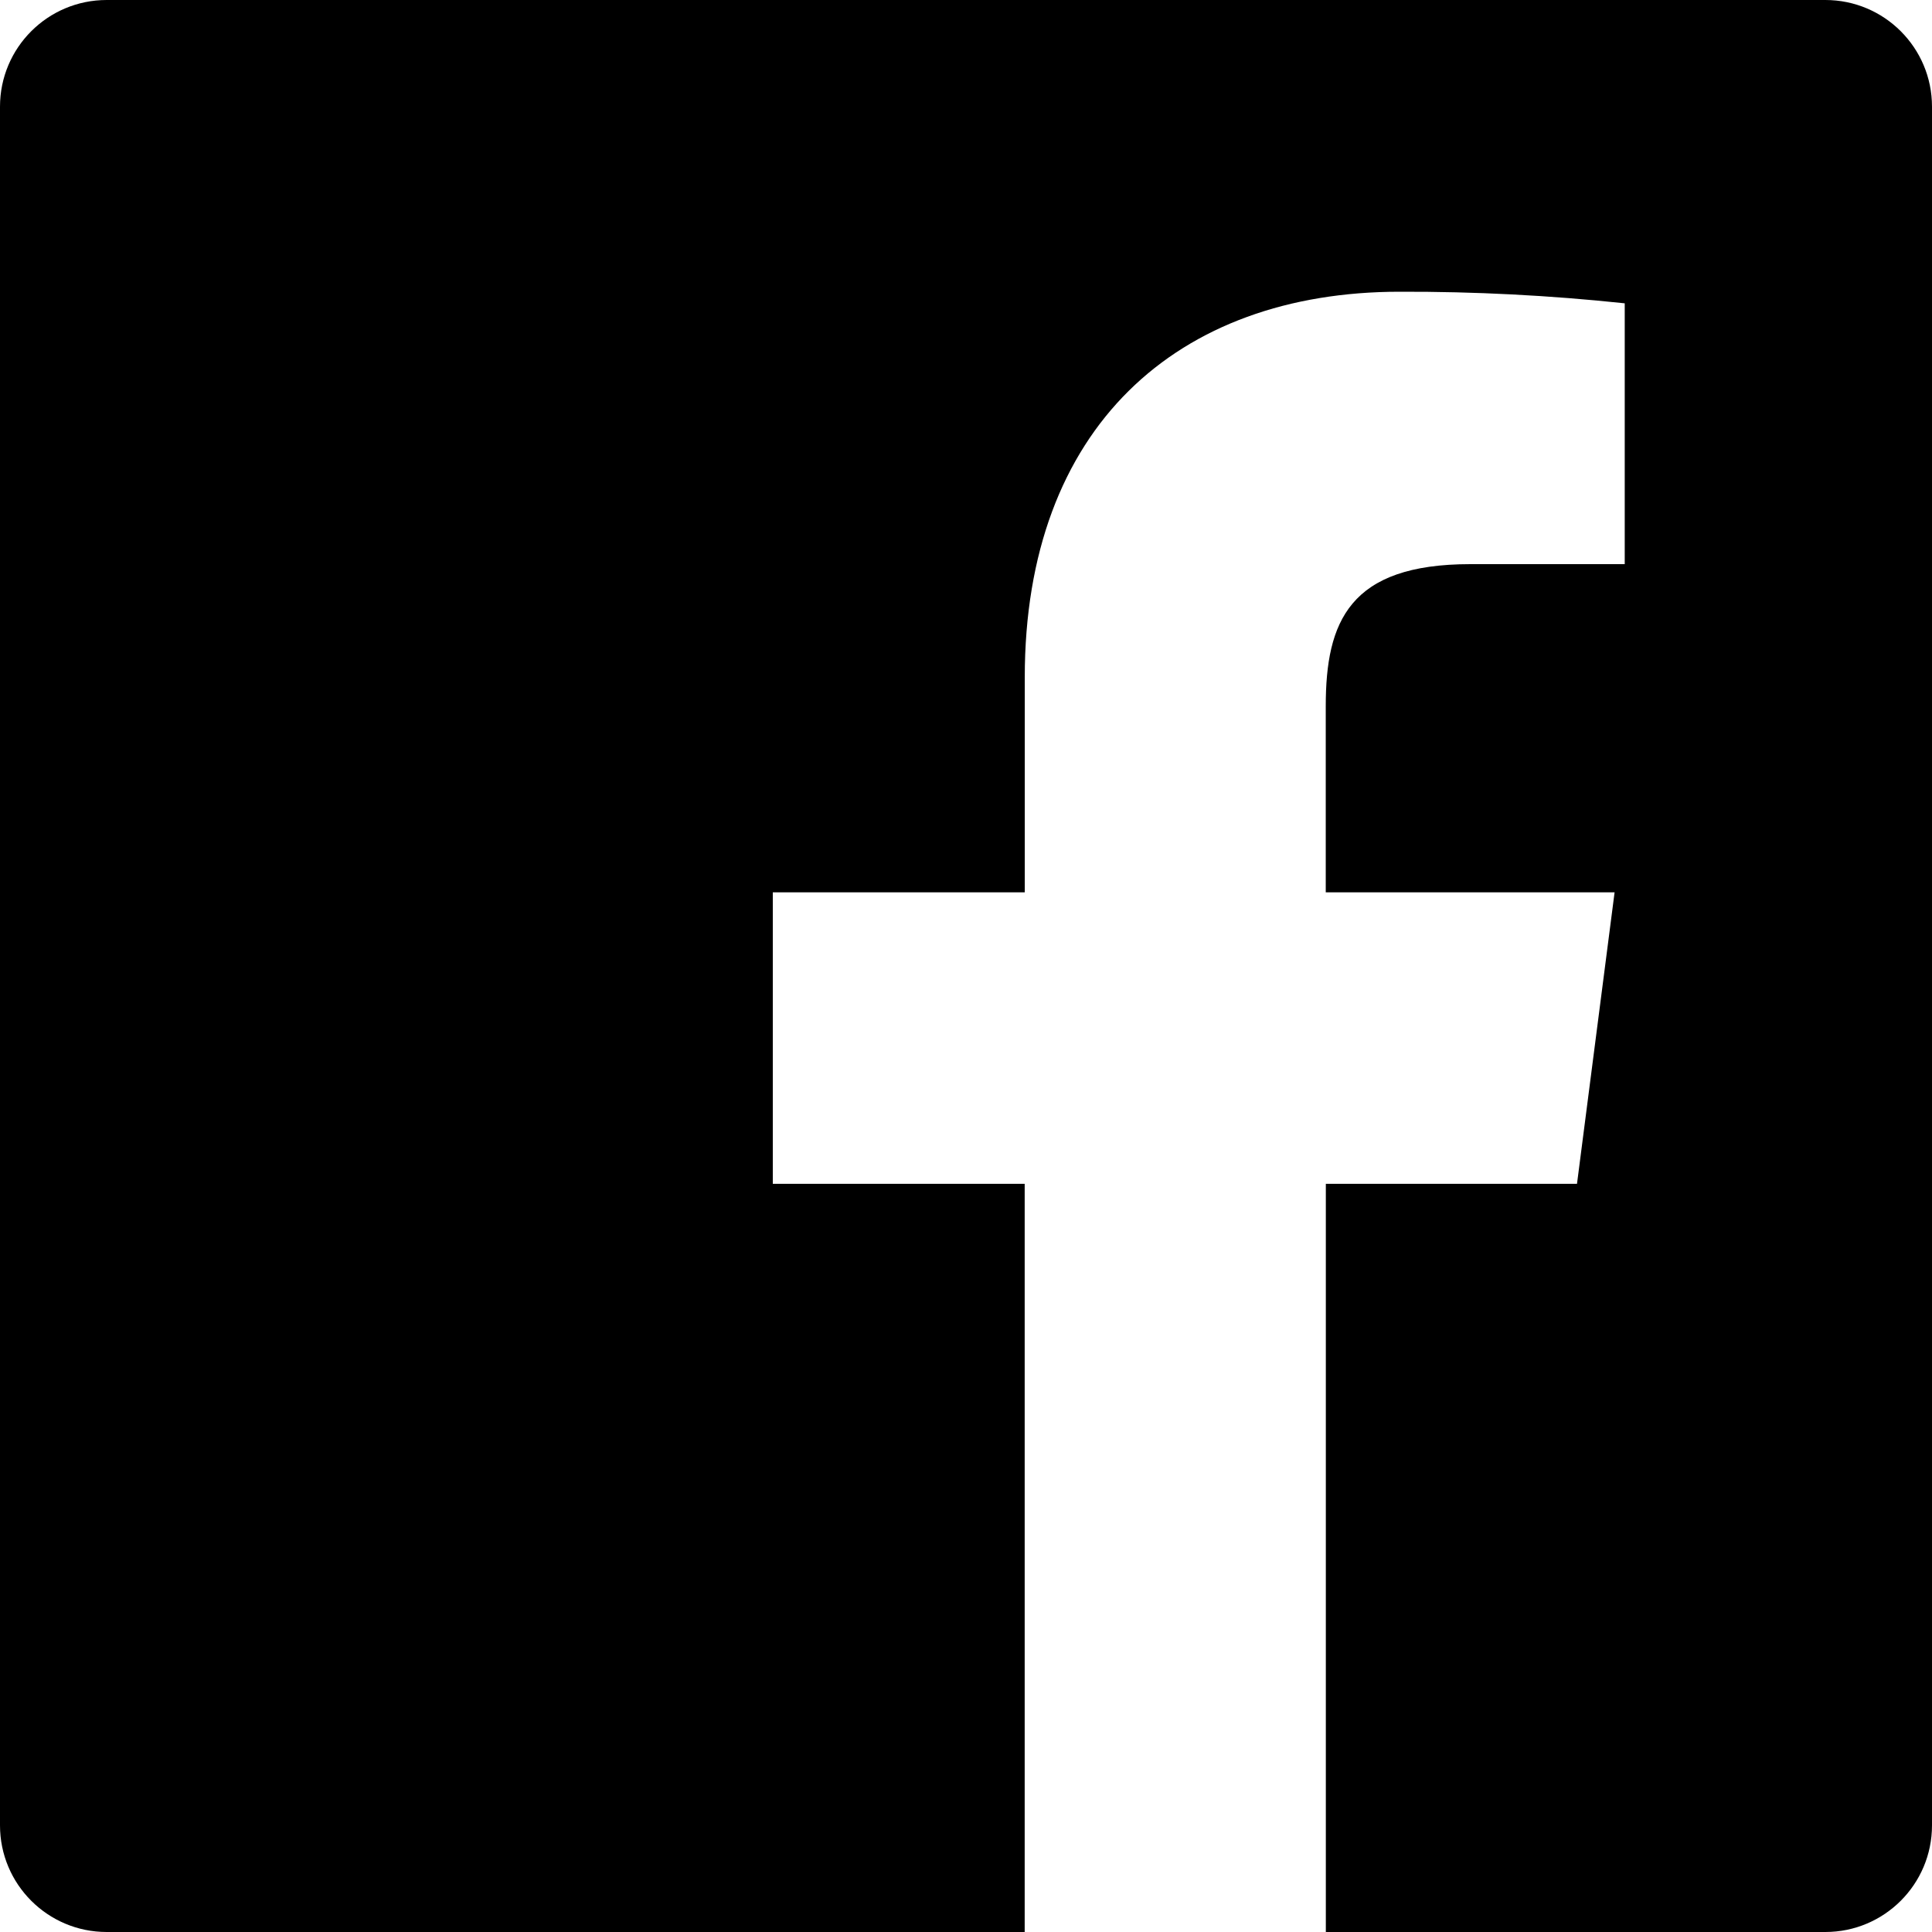
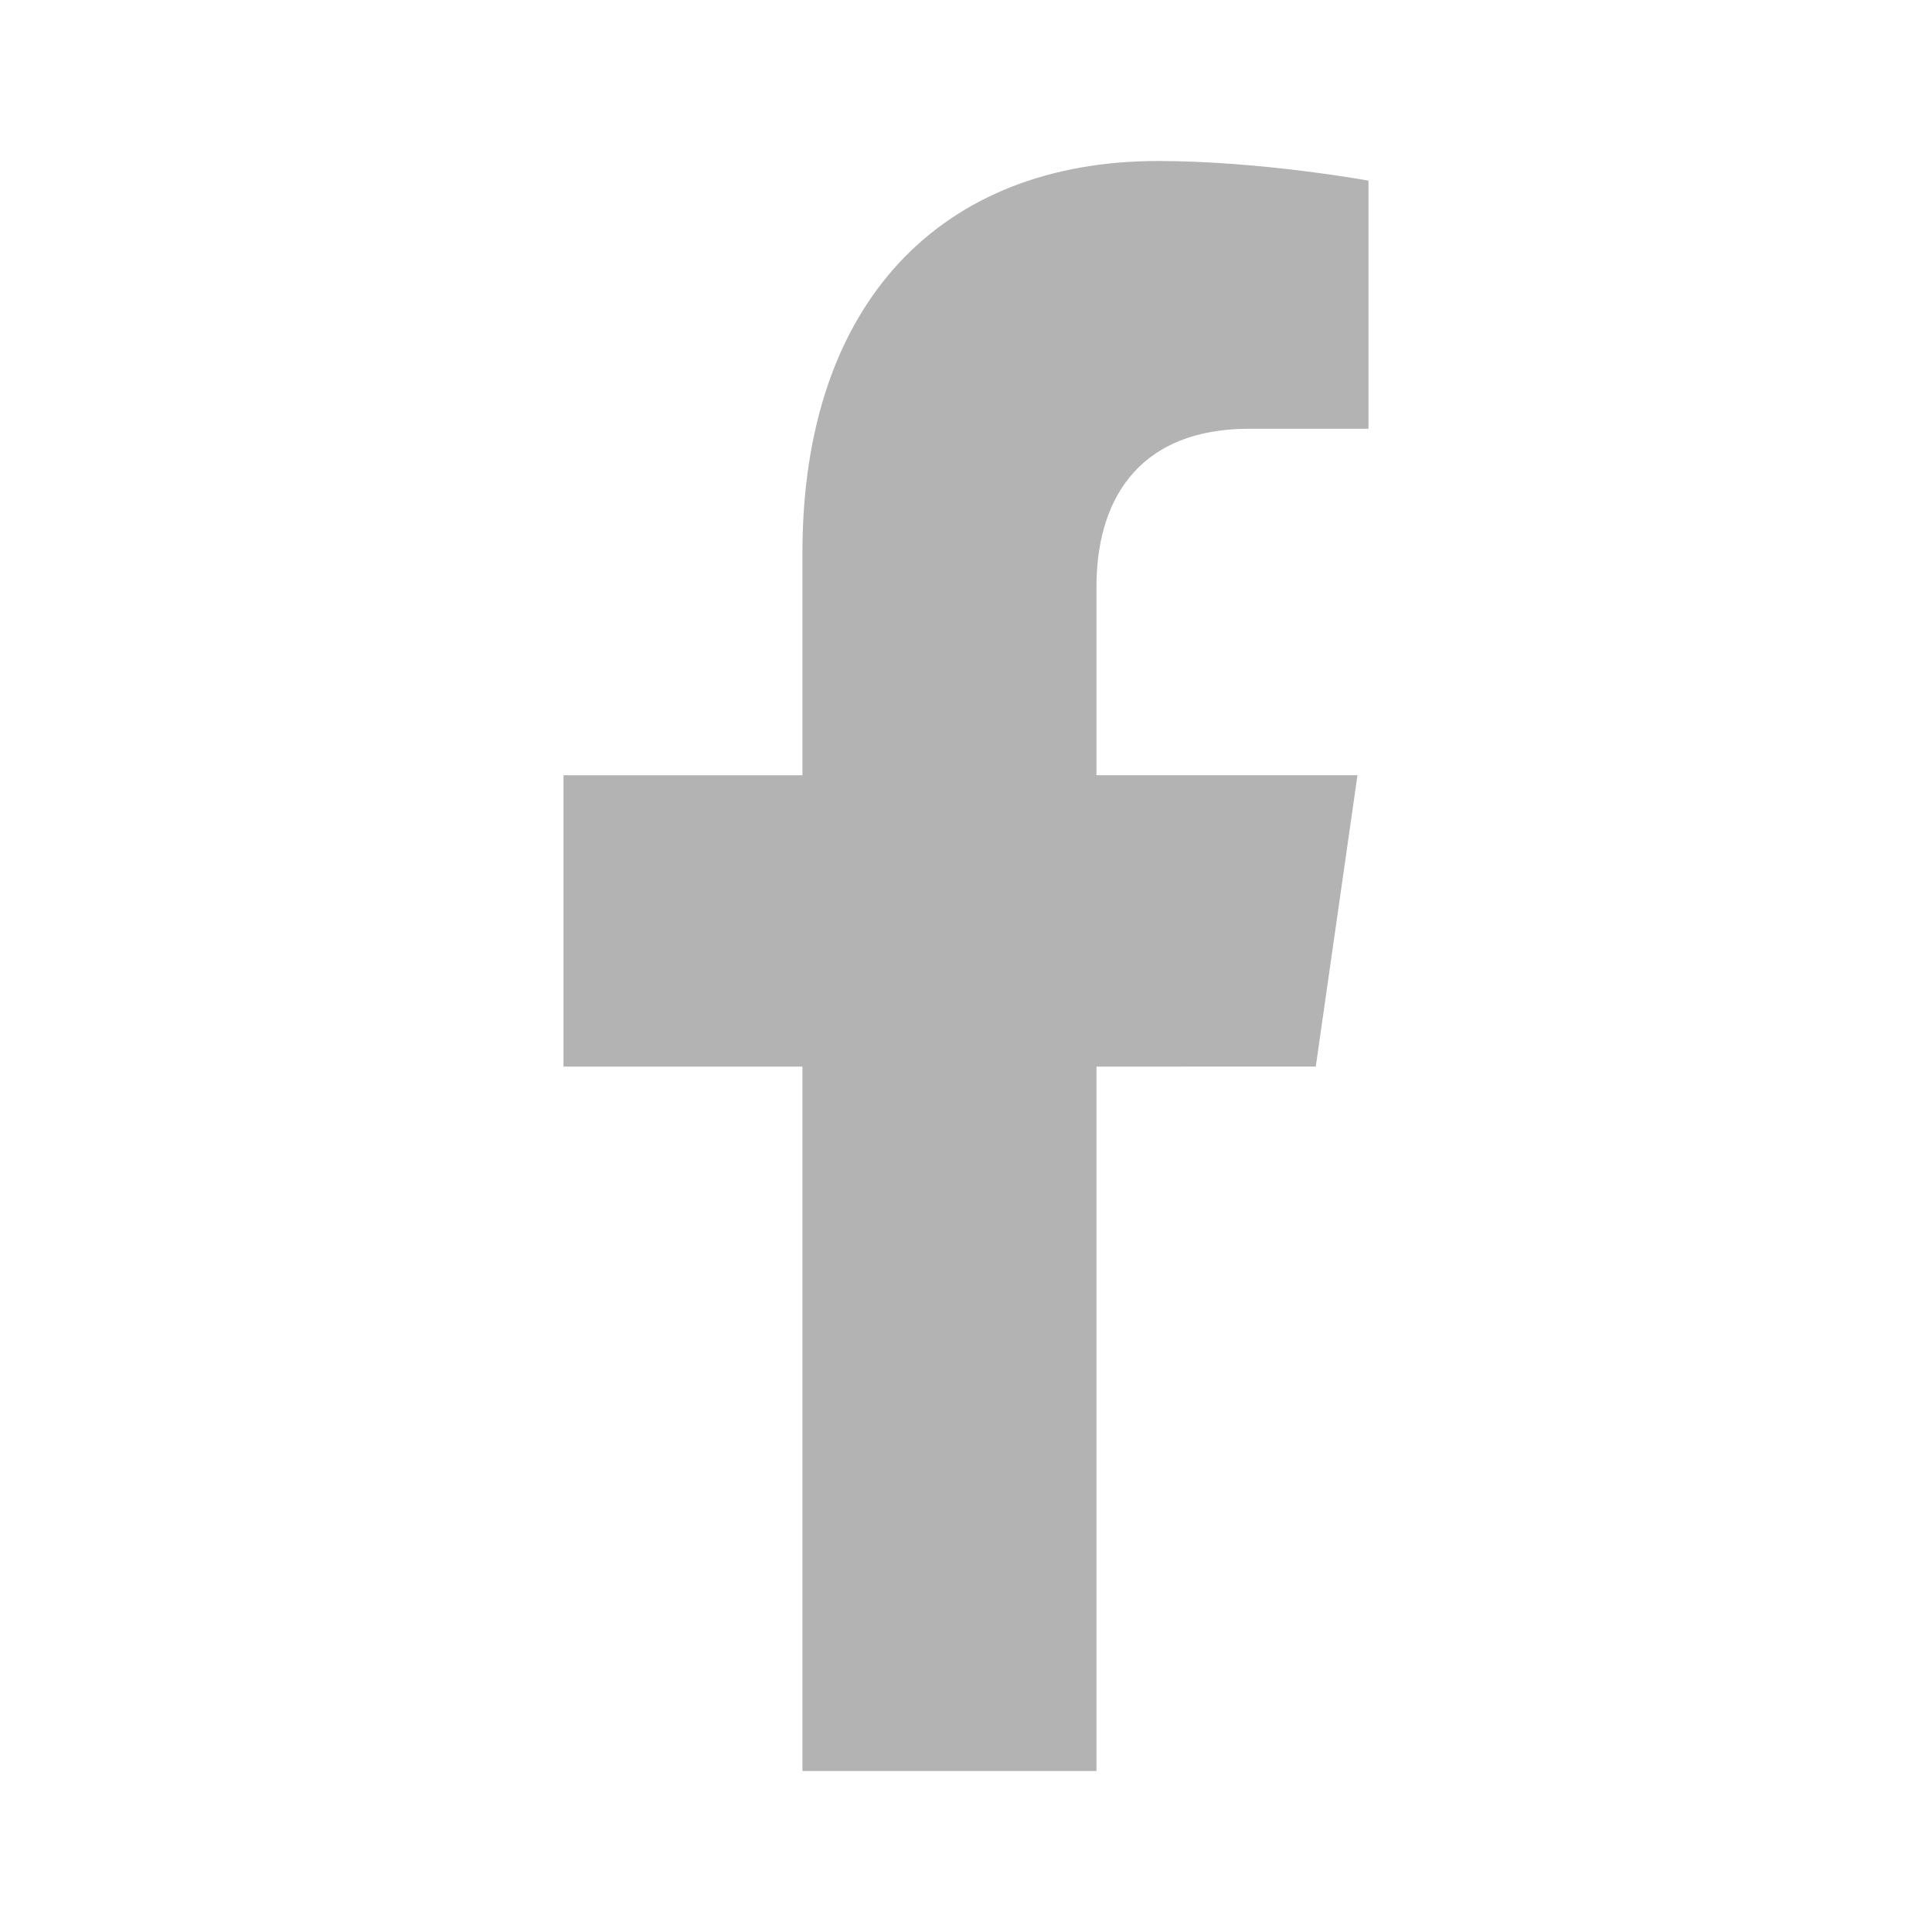
- <svg xmlns="http://www.w3.org/2000/svg" viewBox="0 0 24 24" fill="currentColor">
-   <path fill-rule="evenodd" clip-rule="evenodd" d="M16.47 24V14.706H19.59L20.057 11.085H16.469V8.772C16.469 7.723 16.761 7.008 18.265 7.008H20.183V3.768C19.254 3.669 18.321 3.621 17.387 3.624C14.622 3.624 12.73 5.312 12.73 8.412V11.085H9.6V14.706H12.729V24H1.325C0.593 24 0 23.407 0 22.675V1.325C0 0.593 0.593 0 1.325 0H22.675C23.407 0 24 0.593 24 1.325V22.675C24 23.407 23.407 24 22.675 24H16.47Z" />
+ <svg xmlns="http://www.w3.org/2000/svg" width="24" height="24" viewBox="0 0 24 24" fill="currentColor">
+   <g id="Property 1=facebook" opacity="0.3">
+     <path id="Vector" d="M16.345 13.249L16.863 9.63H13.621V7.281C13.621 6.291 14.074 5.326 15.526 5.326H17V2.244C17 2.244 15.663 2 14.384 2C11.713 2 9.968 3.734 9.968 6.872V9.631H7V13.25H9.968V22H13.621V13.25L16.345 13.249Z" />
+   </g>
</svg>
